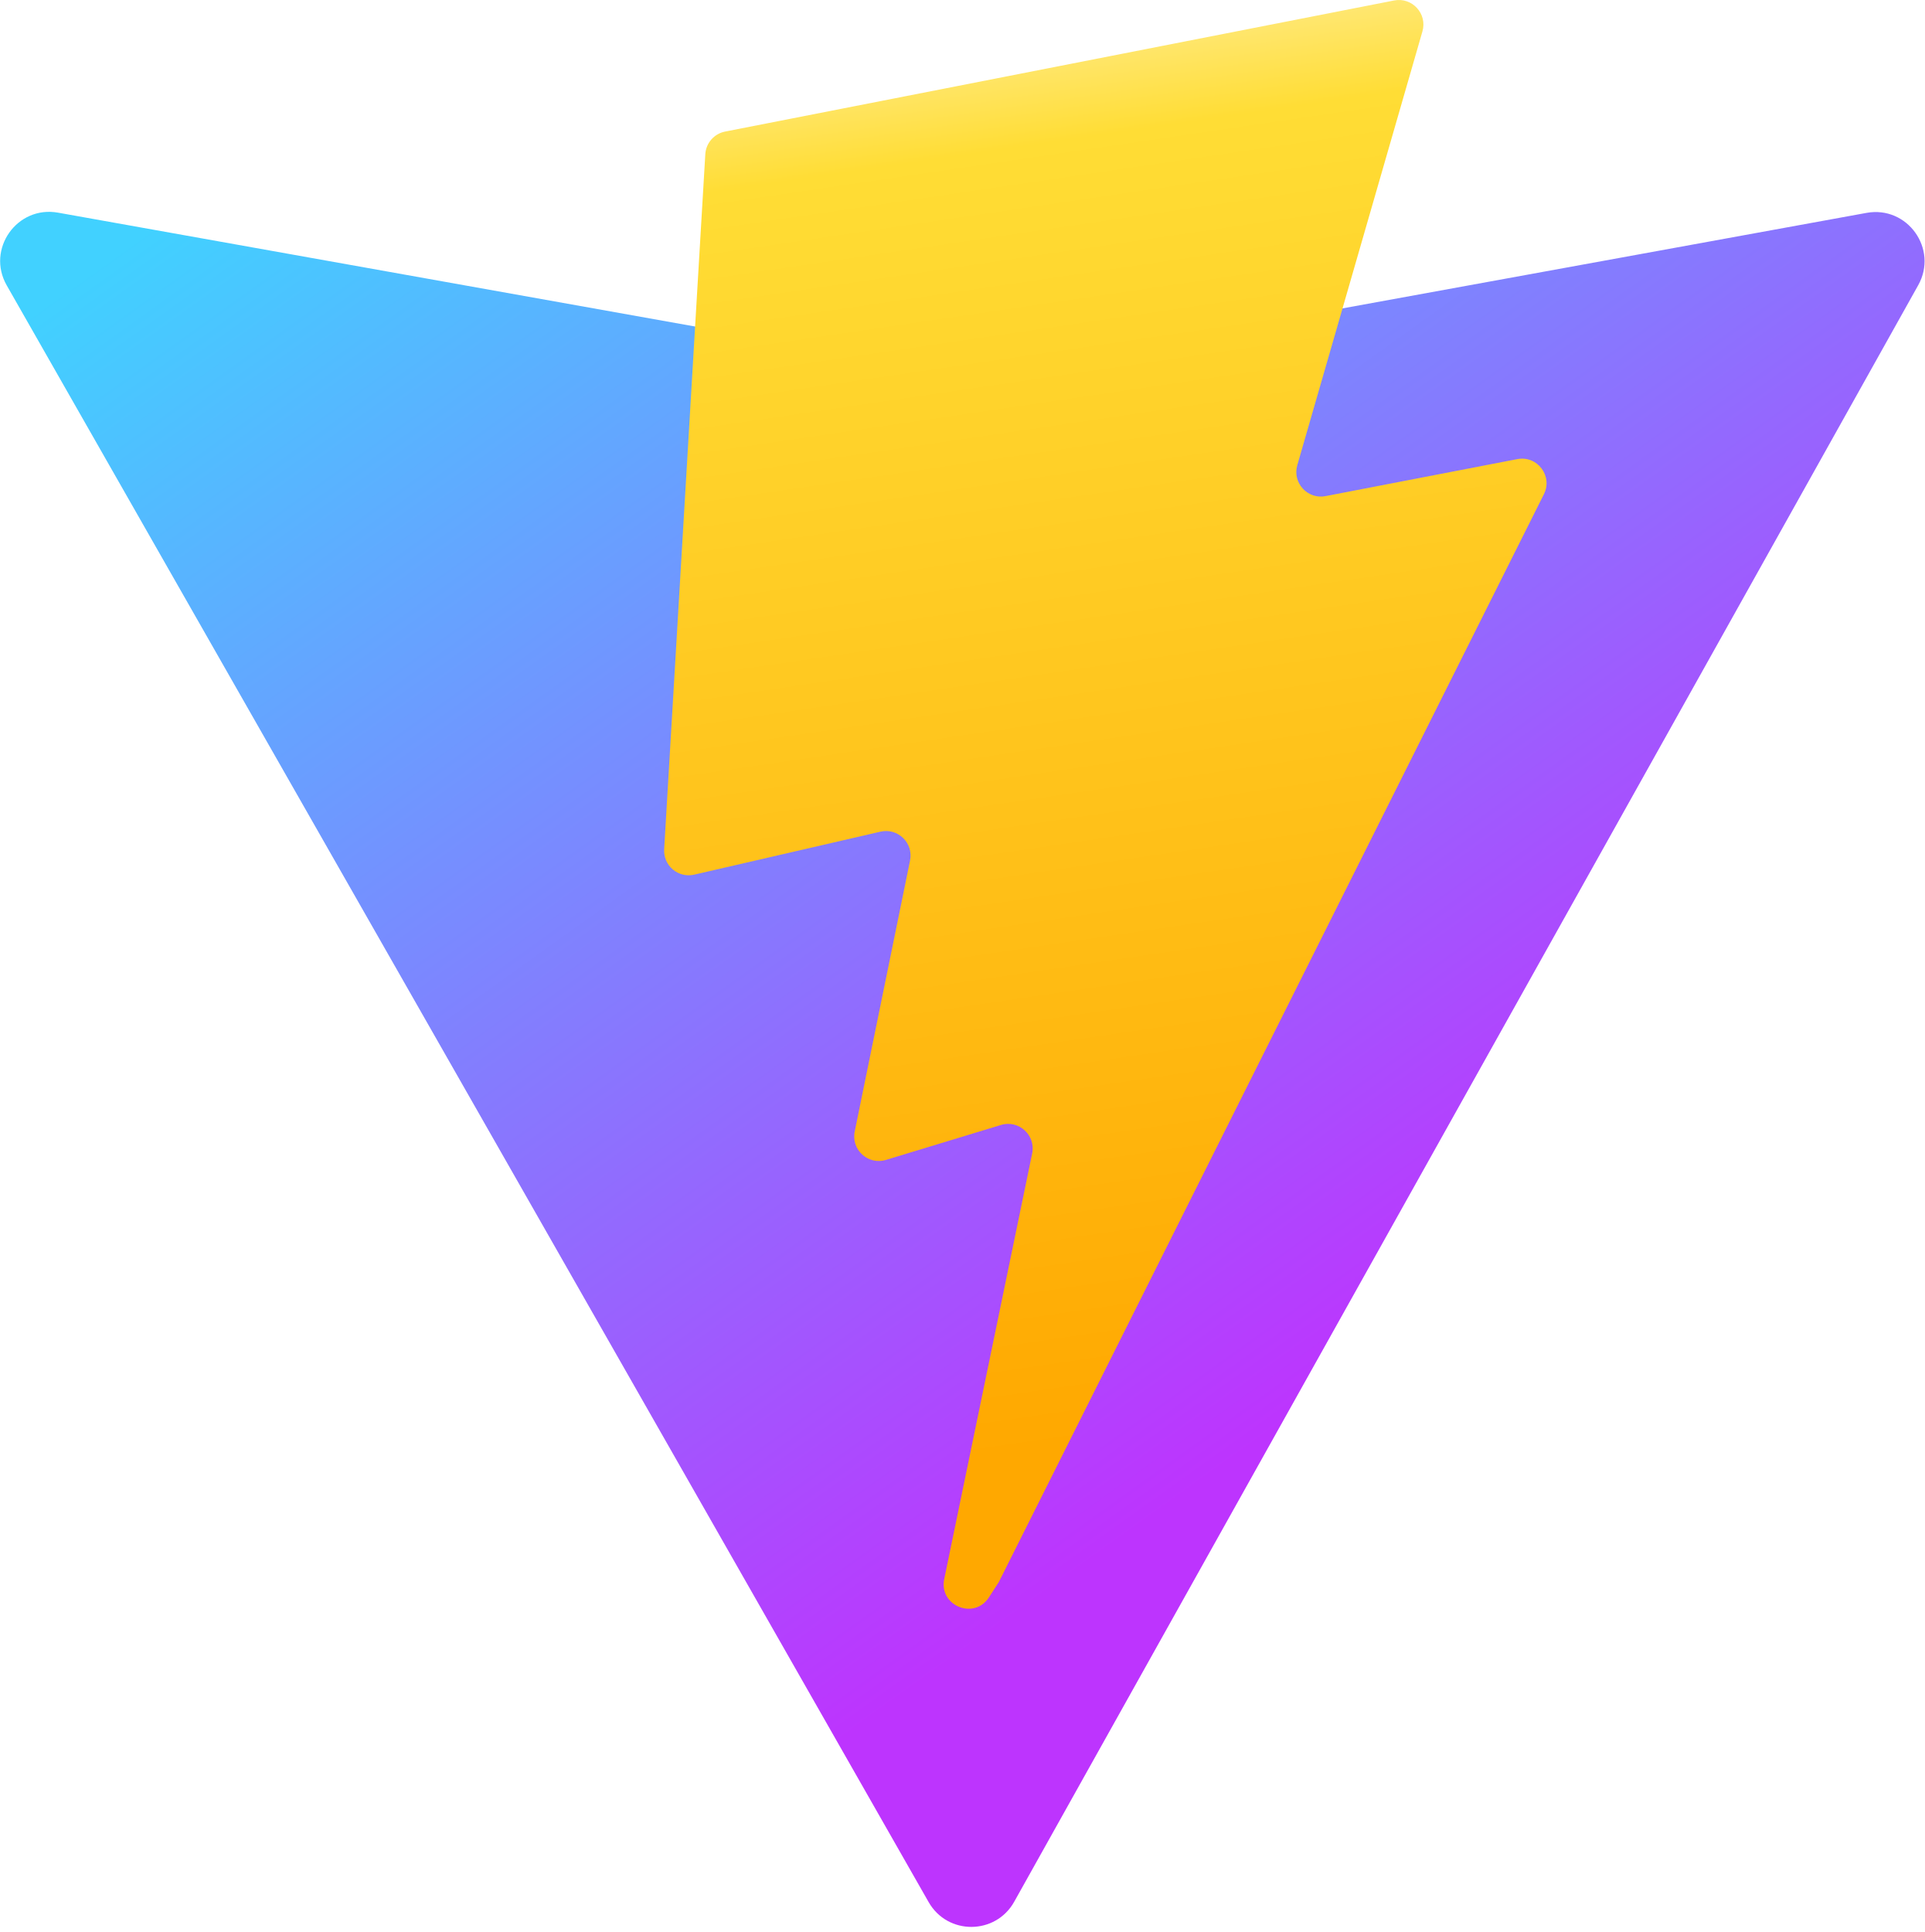
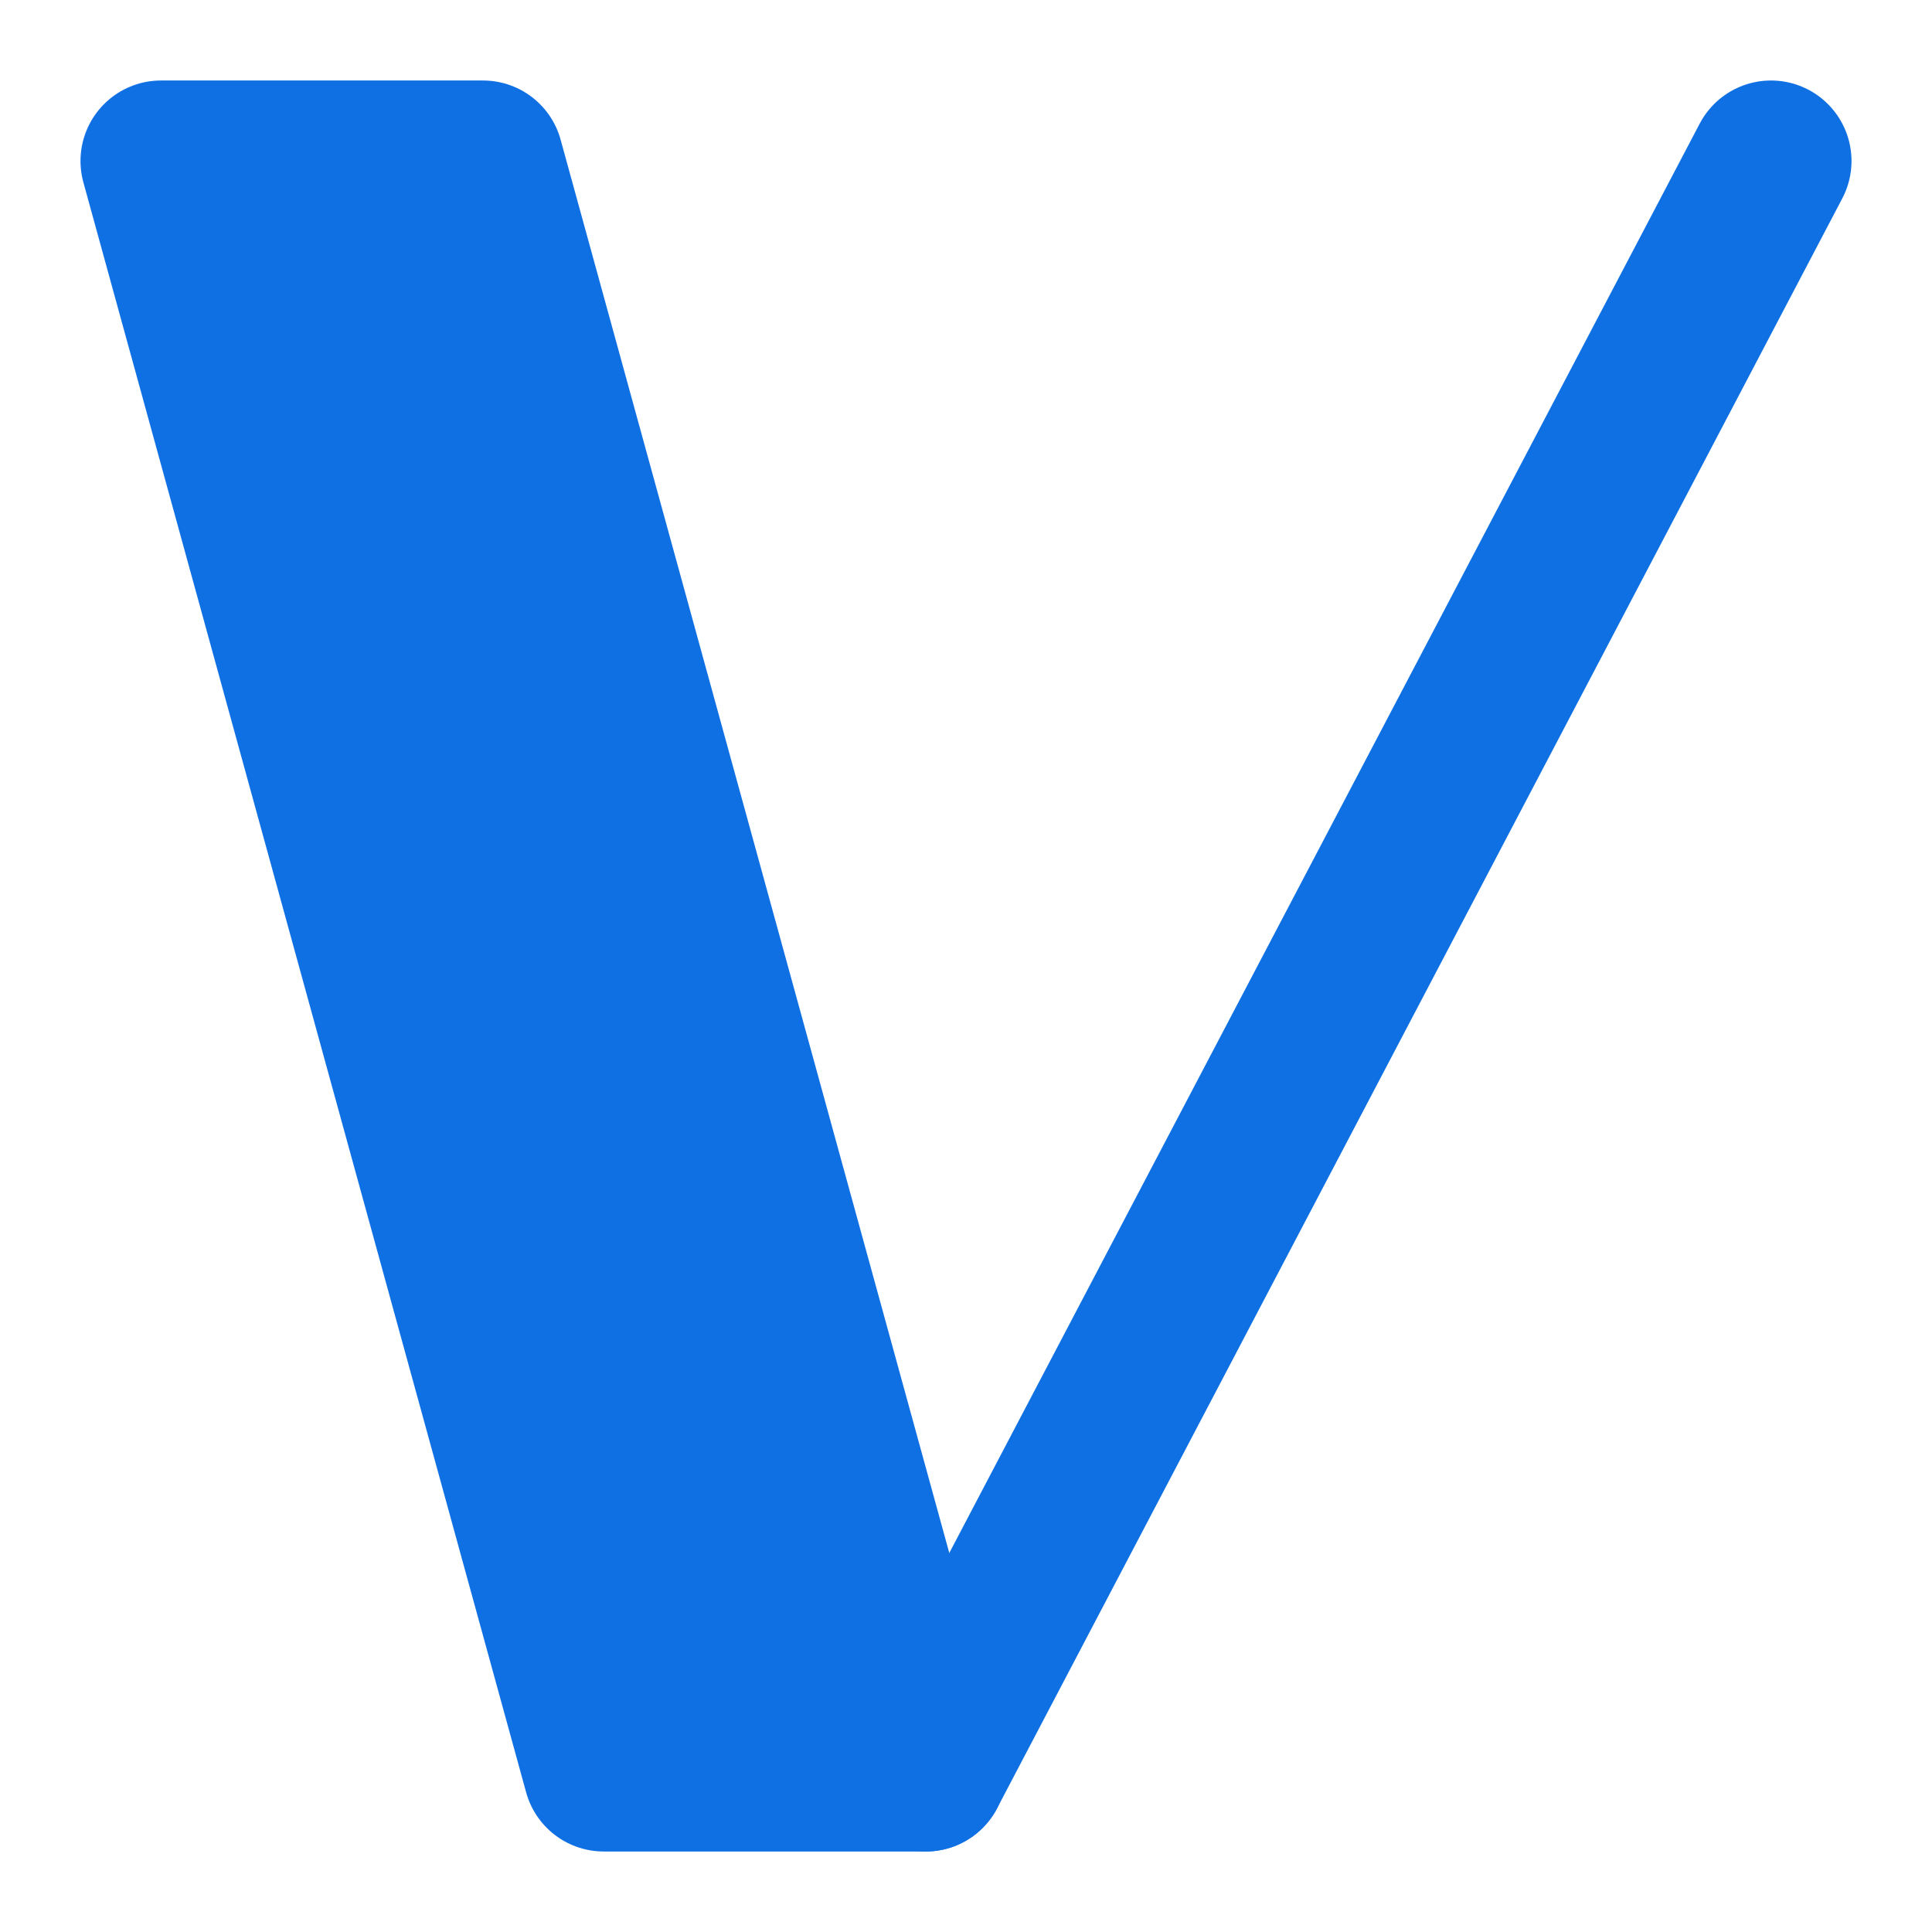
- <svg xmlns="http://www.w3.org/2000/svg" aria-hidden="true" role="img" class="iconify iconify--logos" width="31.88" height="32" preserveAspectRatio="xMidYMid meet" viewBox="0 0 256 257">
-   <defs>
-     <linearGradient id="IconifyId1813088fe1fbc01fb466" x1="-.828%" x2="57.636%" y1="7.652%" y2="78.411%">
-       <stop offset="0%" stop-color="#41D1FF" />
-       <stop offset="100%" stop-color="#BD34FE" />
-     </linearGradient>
-     <linearGradient id="IconifyId1813088fe1fbc01fb467" x1="43.376%" x2="50.316%" y1="2.242%" y2="89.03%">
-       <stop offset="0%" stop-color="#FFEA83" />
-       <stop offset="8.333%" stop-color="#FFDD35" />
-       <stop offset="100%" stop-color="#FFA800" />
-     </linearGradient>
-   </defs>
-   <path fill="url(#IconifyId1813088fe1fbc01fb466)" d="M255.153 37.938L134.897 252.976c-2.483 4.44-8.862 4.466-11.382.048L.875 37.958c-2.746-4.814 1.371-10.646 6.827-9.67l120.385 21.517a6.537 6.537 0 0 0 2.322-.004l117.867-21.483c5.438-.991 9.574 4.796 6.877 9.62Z" />
-   <path fill="url(#IconifyId1813088fe1fbc01fb467)" d="M185.432.063L96.44 17.501a3.268 3.268 0 0 0-2.634 3.014l-5.474 92.456a3.268 3.268 0 0 0 3.997 3.378l24.777-5.718c2.318-.535 4.413 1.507 3.936 3.838l-7.361 36.047c-.495 2.426 1.782 4.5 4.151 3.78l15.304-4.649c2.372-.72 4.652 1.36 4.15 3.788l-11.698 56.621c-.732 3.542 3.979 5.473 5.943 2.437l1.313-2.028l72.516-144.72c1.215-2.423-.88-5.186-3.54-4.672l-25.505 4.922c-2.396.462-4.435-1.77-3.759-4.114l16.646-57.705c.677-2.35-1.37-4.583-3.769-4.113Z" />
+ <svg xmlns="http://www.w3.org/2000/svg" width="35" height="35" viewBox="0 0 48 48" fill="none">
+   <path d="M12 4H4L15 44H23L12 4Z" fill="#0f70e4" stroke="#0f70e4" stroke-width="4" stroke-linejoin="round" />
+   <path d="M23 44L44 4" stroke="#0f70e4" stroke-width="4" stroke-linecap="round" stroke-linejoin="round" />
</svg>
